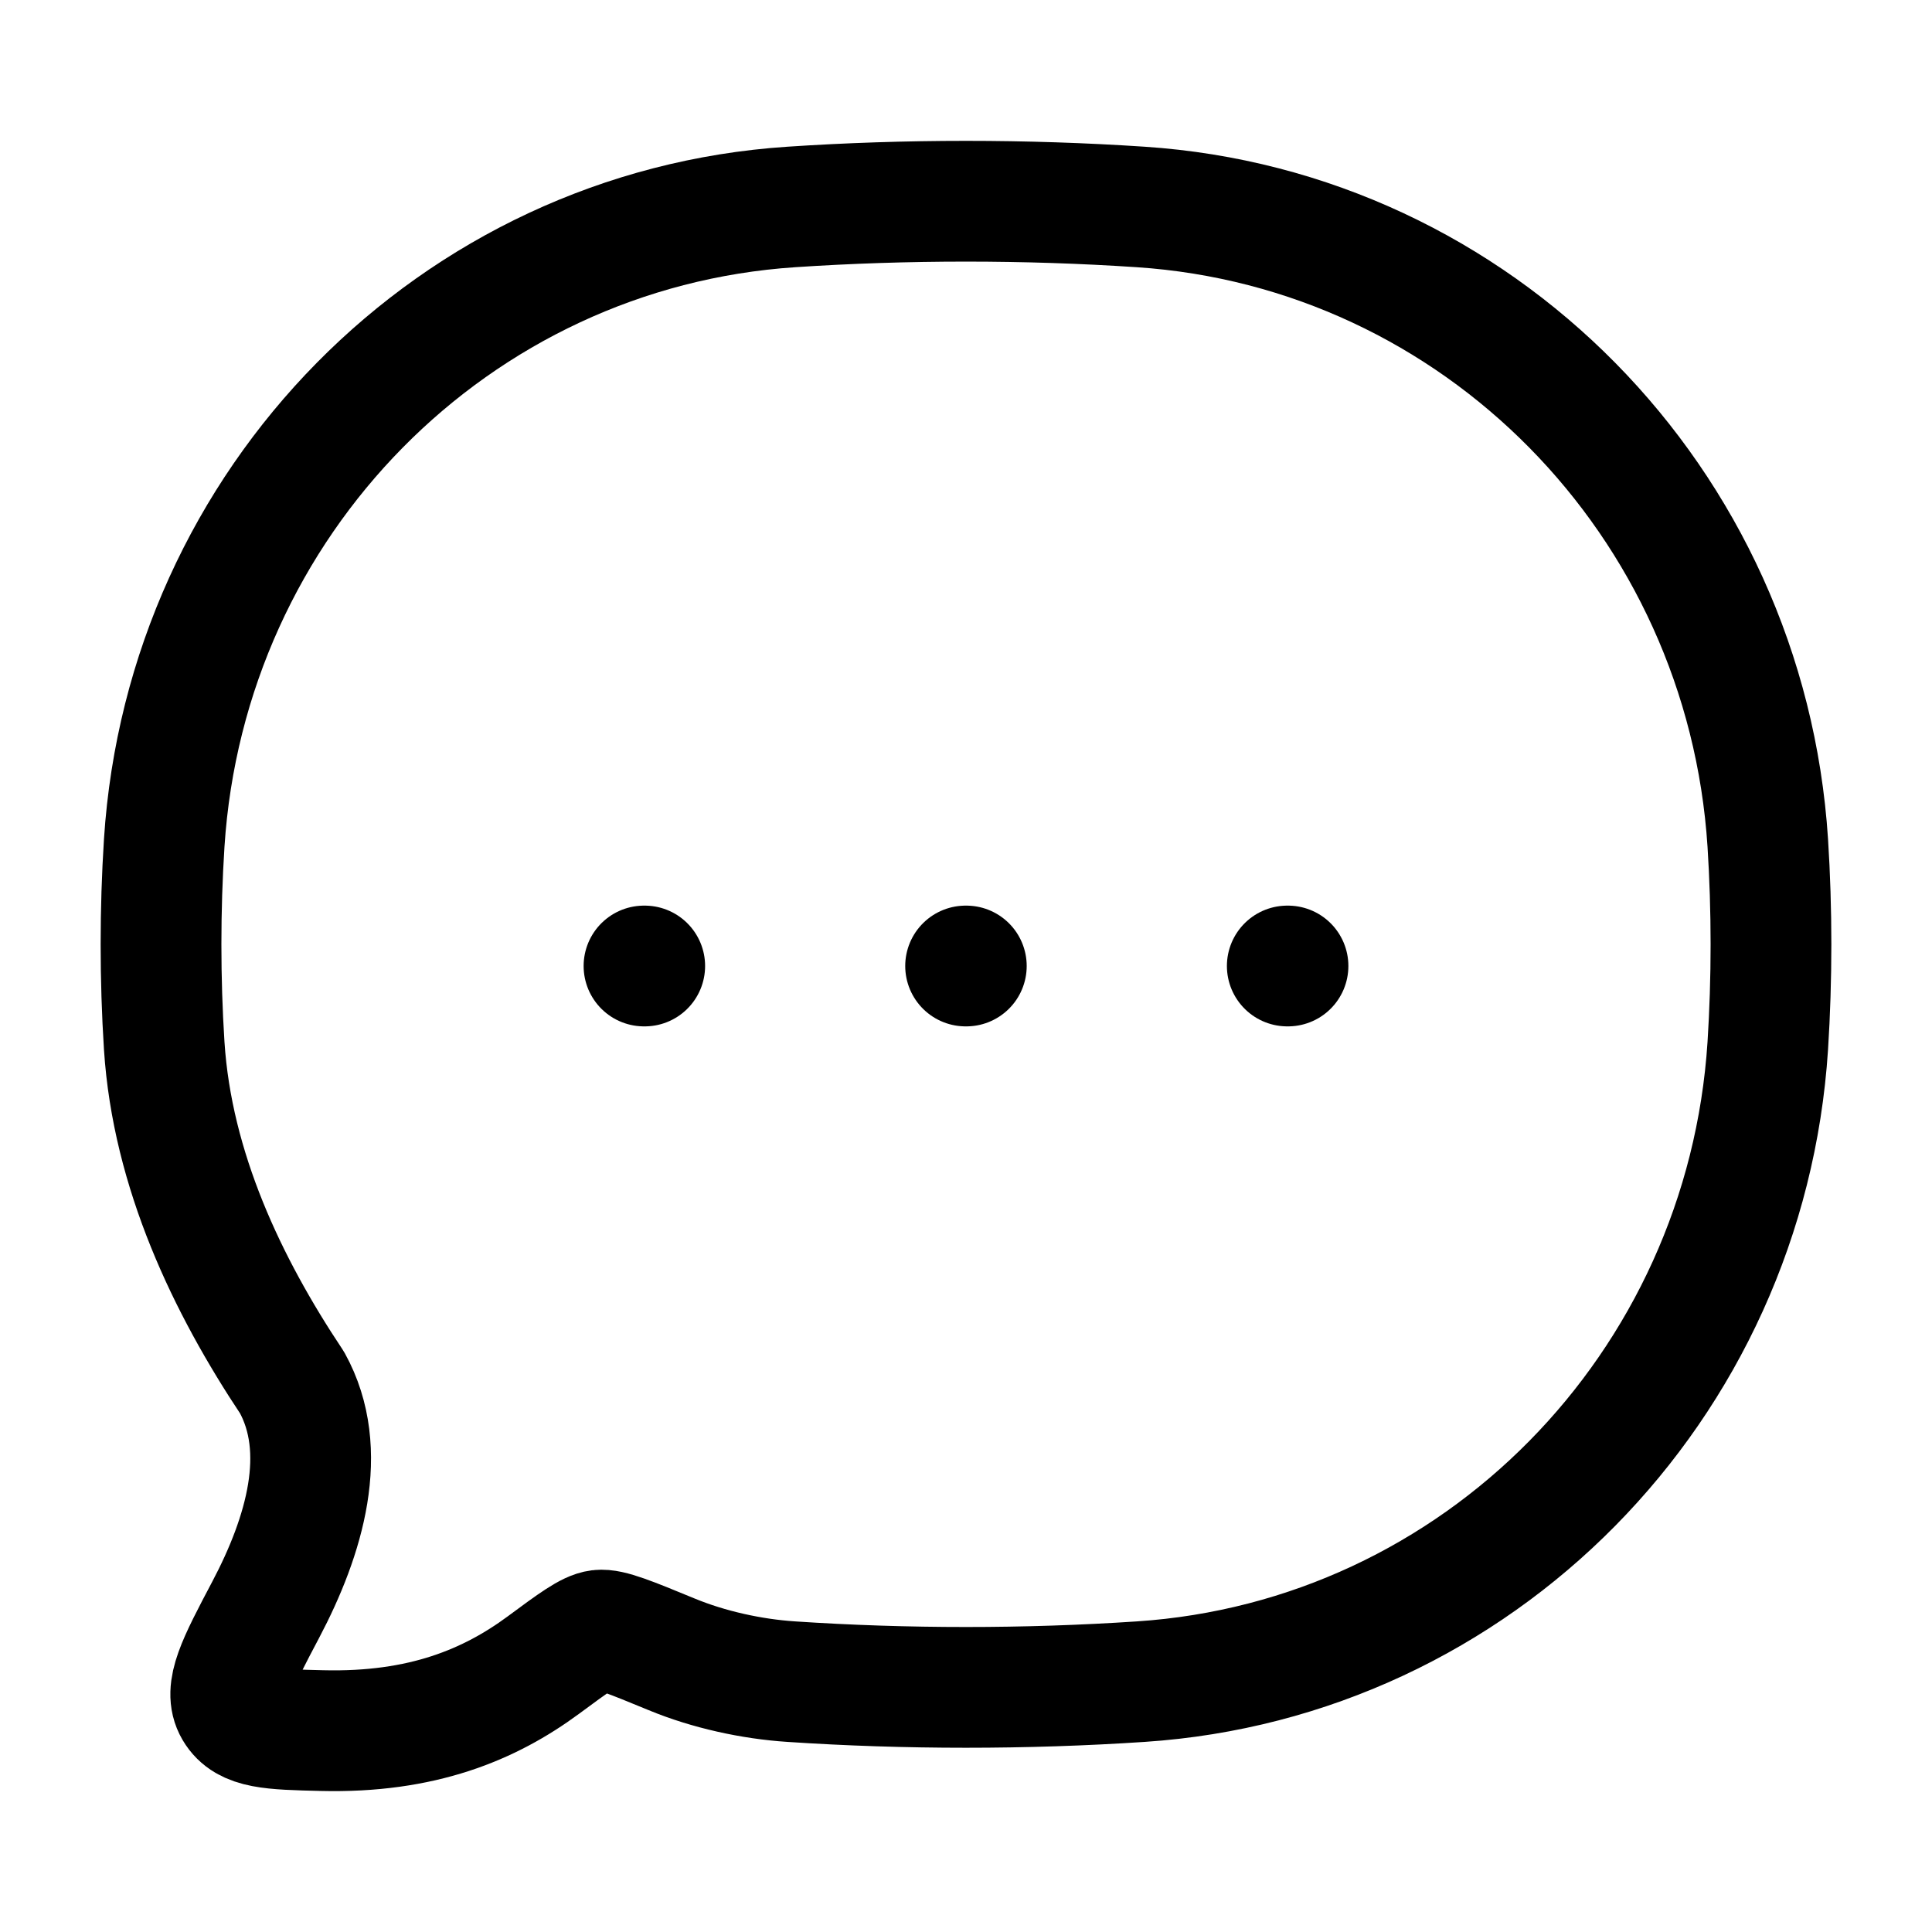
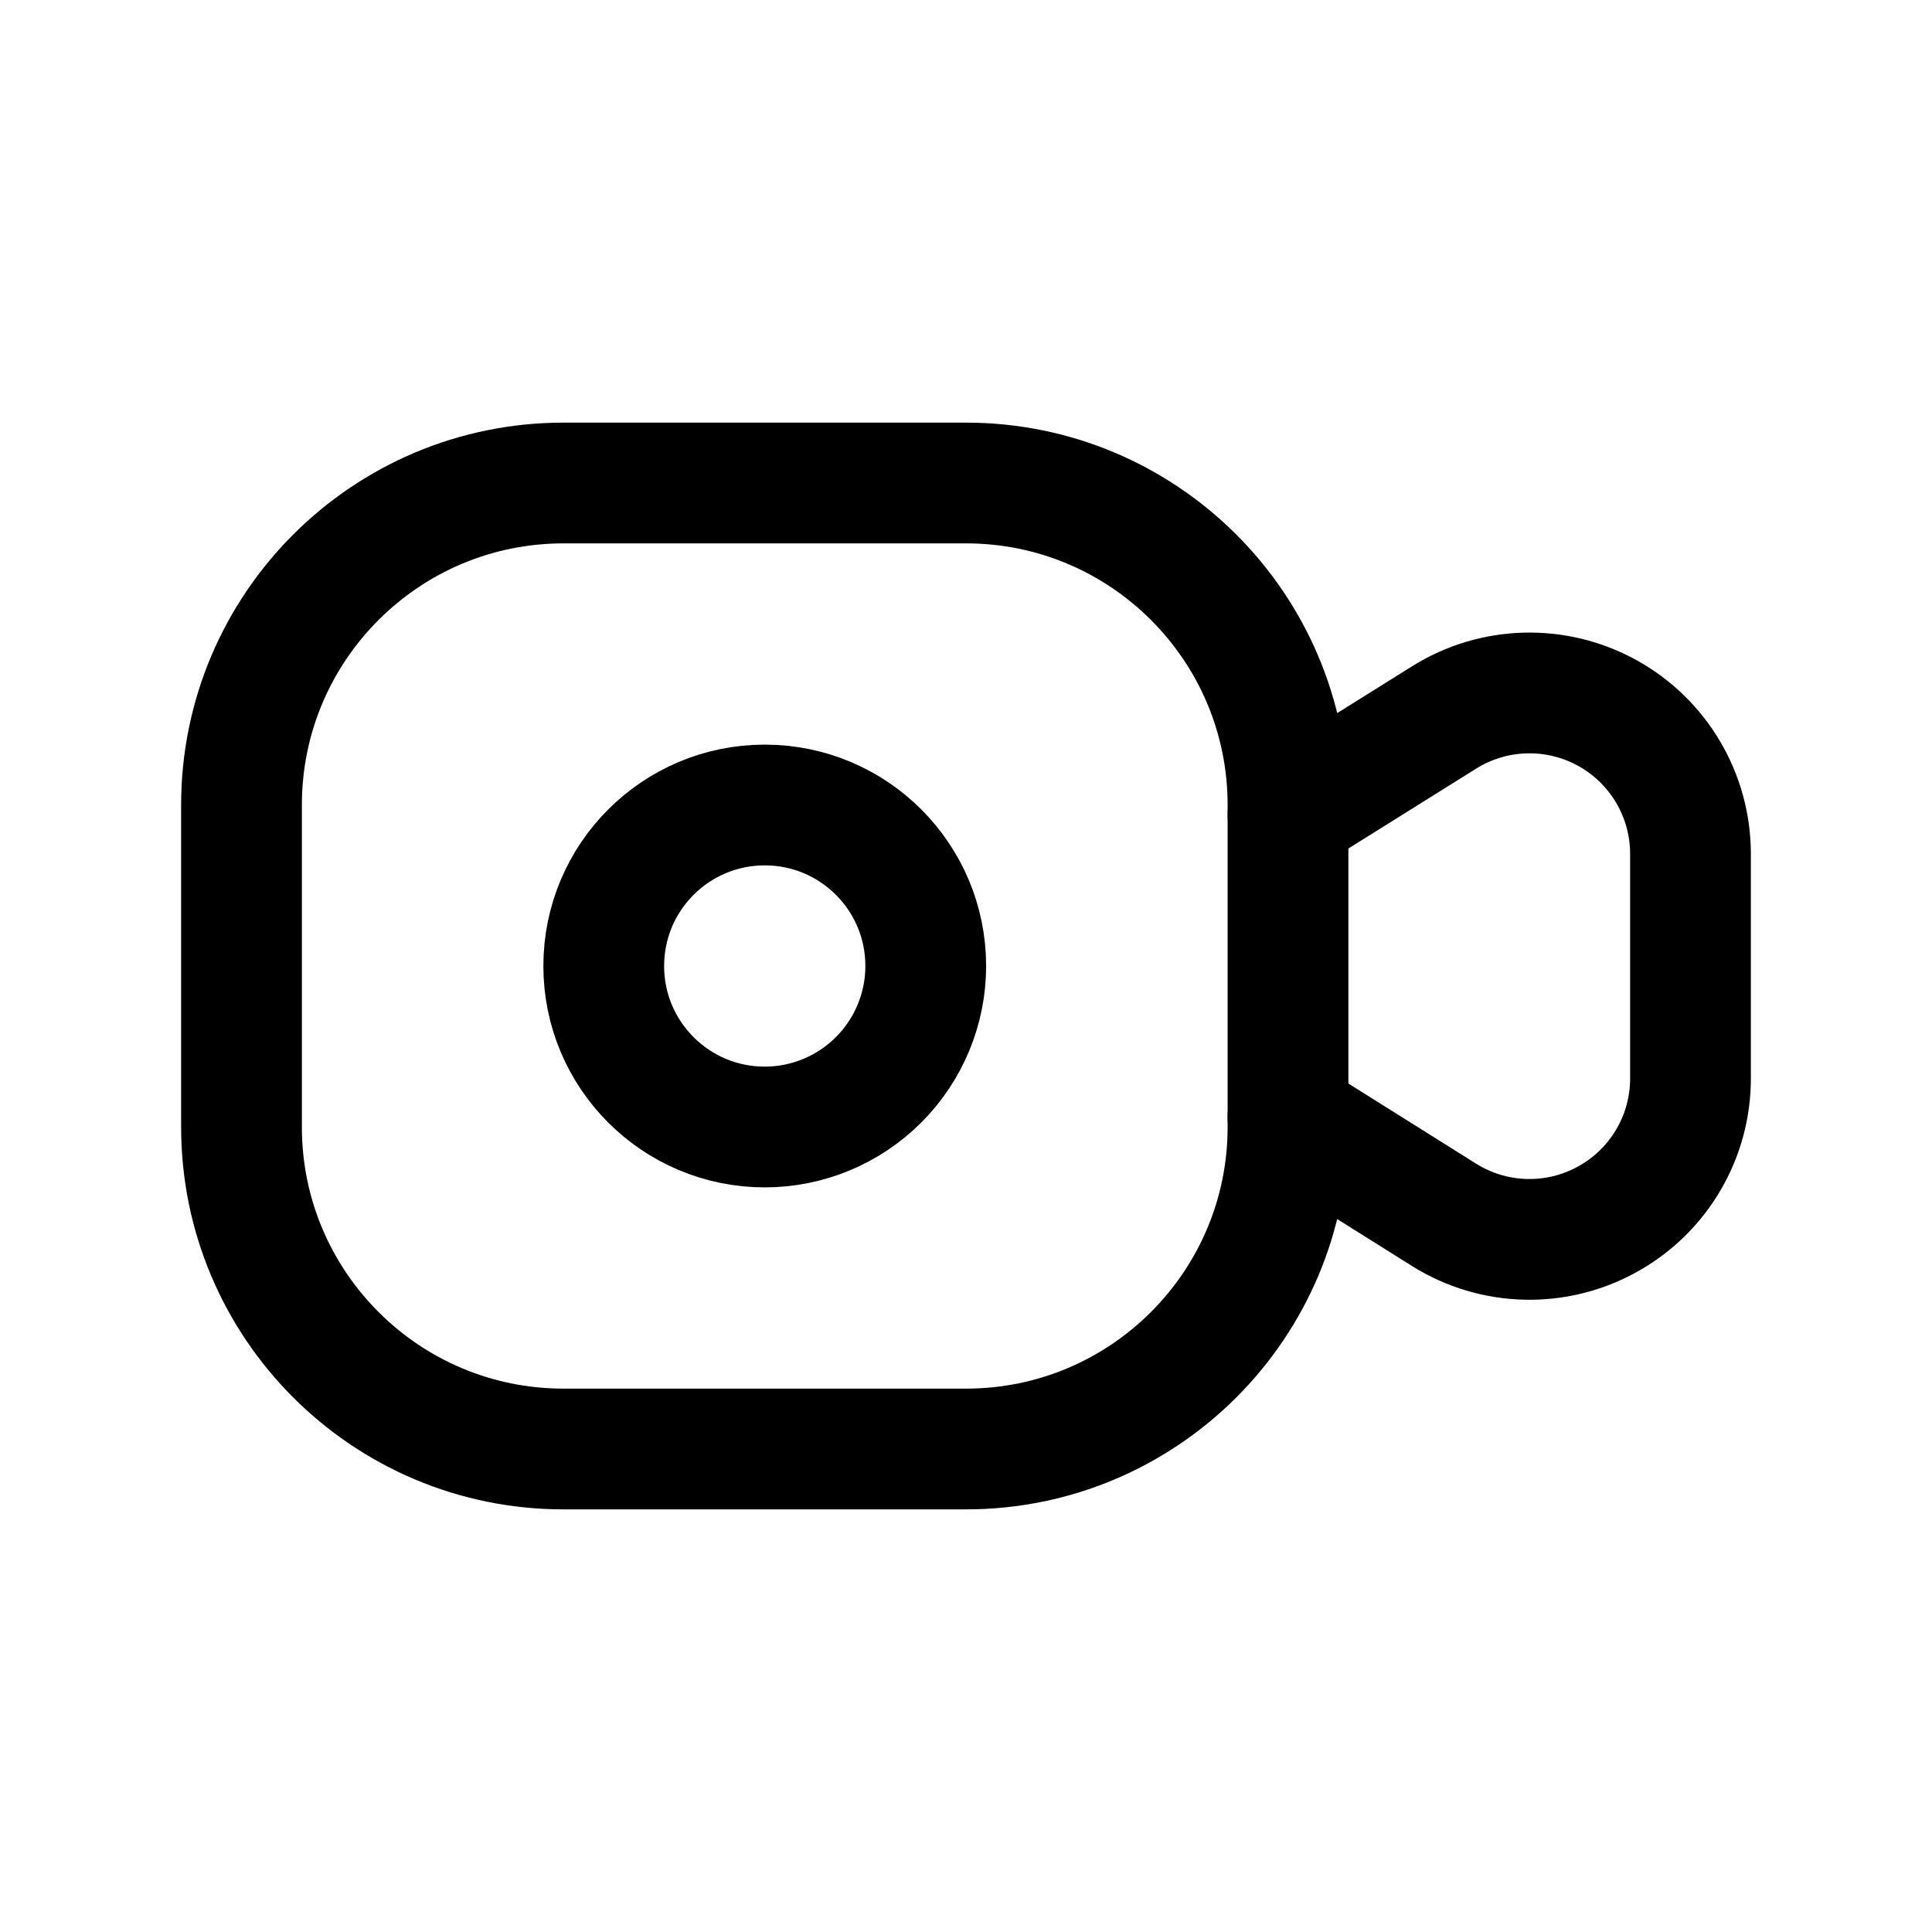
- <svg xmlns="http://www.w3.org/2000/svg" viewBox="0 0 24 24" width="24" height="24" color="#000000" fill="none">
-   <path d="M14.171 20.89C18.354 20.613 21.686 17.233 21.96 12.991C22.013 12.161 22.013 11.301 21.96 10.471C21.686 6.228 18.354 2.849 14.171 2.571C12.743 2.476 11.254 2.476 9.829 2.571C5.646 2.849 2.314 6.228 2.04 10.471C1.987 11.301 1.987 12.161 2.04 12.991C2.14 14.536 2.823 15.967 3.628 17.175C4.095 18.02 3.787 19.076 3.3 19.998C2.949 20.663 2.774 20.995 2.915 21.235C3.056 21.475 3.37 21.483 3.999 21.498C5.244 21.529 6.083 21.176 6.749 20.685C7.126 20.406 7.315 20.267 7.445 20.251C7.576 20.235 7.832 20.34 8.344 20.551C8.804 20.741 9.339 20.858 9.829 20.89C11.254 20.985 12.743 20.985 14.171 20.89Z" stroke="currentColor" stroke-width="1.5" stroke-linejoin="round" />
-   <path d="M11.995 12H12.004M15.991 12H16M8 12H8.009" stroke="currentColor" stroke-width="1.5" stroke-linecap="round" stroke-linejoin="round" />
+ <svg xmlns="http://www.w3.org/2000/svg" width="72px" height="72px" viewBox="0 0 24 24" fill="none">
+   <g id="SVGRepo_bgCarrier" stroke-width="0" />
+   <g id="SVGRepo_tracerCarrier" stroke-linecap="round" stroke-linejoin="round" />
+   <g id="SVGRepo_iconCarrier">
+     <path fill-rule="evenodd" clip-rule="evenodd" d="M7 6H12C14.209 6 16 7.791 16 10V10.125L17.94 8.912C18.556 8.527 19.334 8.506 19.97 8.859C20.605 9.211 21 9.881 21 10.608V13.392C21.002 14.12 20.608 14.791 19.971 15.144C19.335 15.498 18.557 15.478 17.94 15.092L16 13.875V14C16 16.209 14.209 18 12 18H7C4.791 18 3 16.209 3 14V10C3 7.791 4.791 6 7 6Z" stroke="#000000" stroke-width="1.5" stroke-linecap="round" stroke-linejoin="round" />
+     <path fill-rule="evenodd" clip-rule="evenodd" d="M9.5 14C8.395 14 7.5 13.105 7.5 12C7.5 10.895 8.395 10 9.5 10C10.605 10 11.5 10.895 11.5 12C11.5 12.53 11.289 13.039 10.914 13.414C10.539 13.789 10.03 14 9.5 14Z" stroke="#000000" stroke-width="1.5" stroke-linecap="round" stroke-linejoin="round" />
+     <path d="M16 10.125V13.875" stroke="#000000" stroke-width="1.5" stroke-linecap="round" />
+   </g>
</svg>
